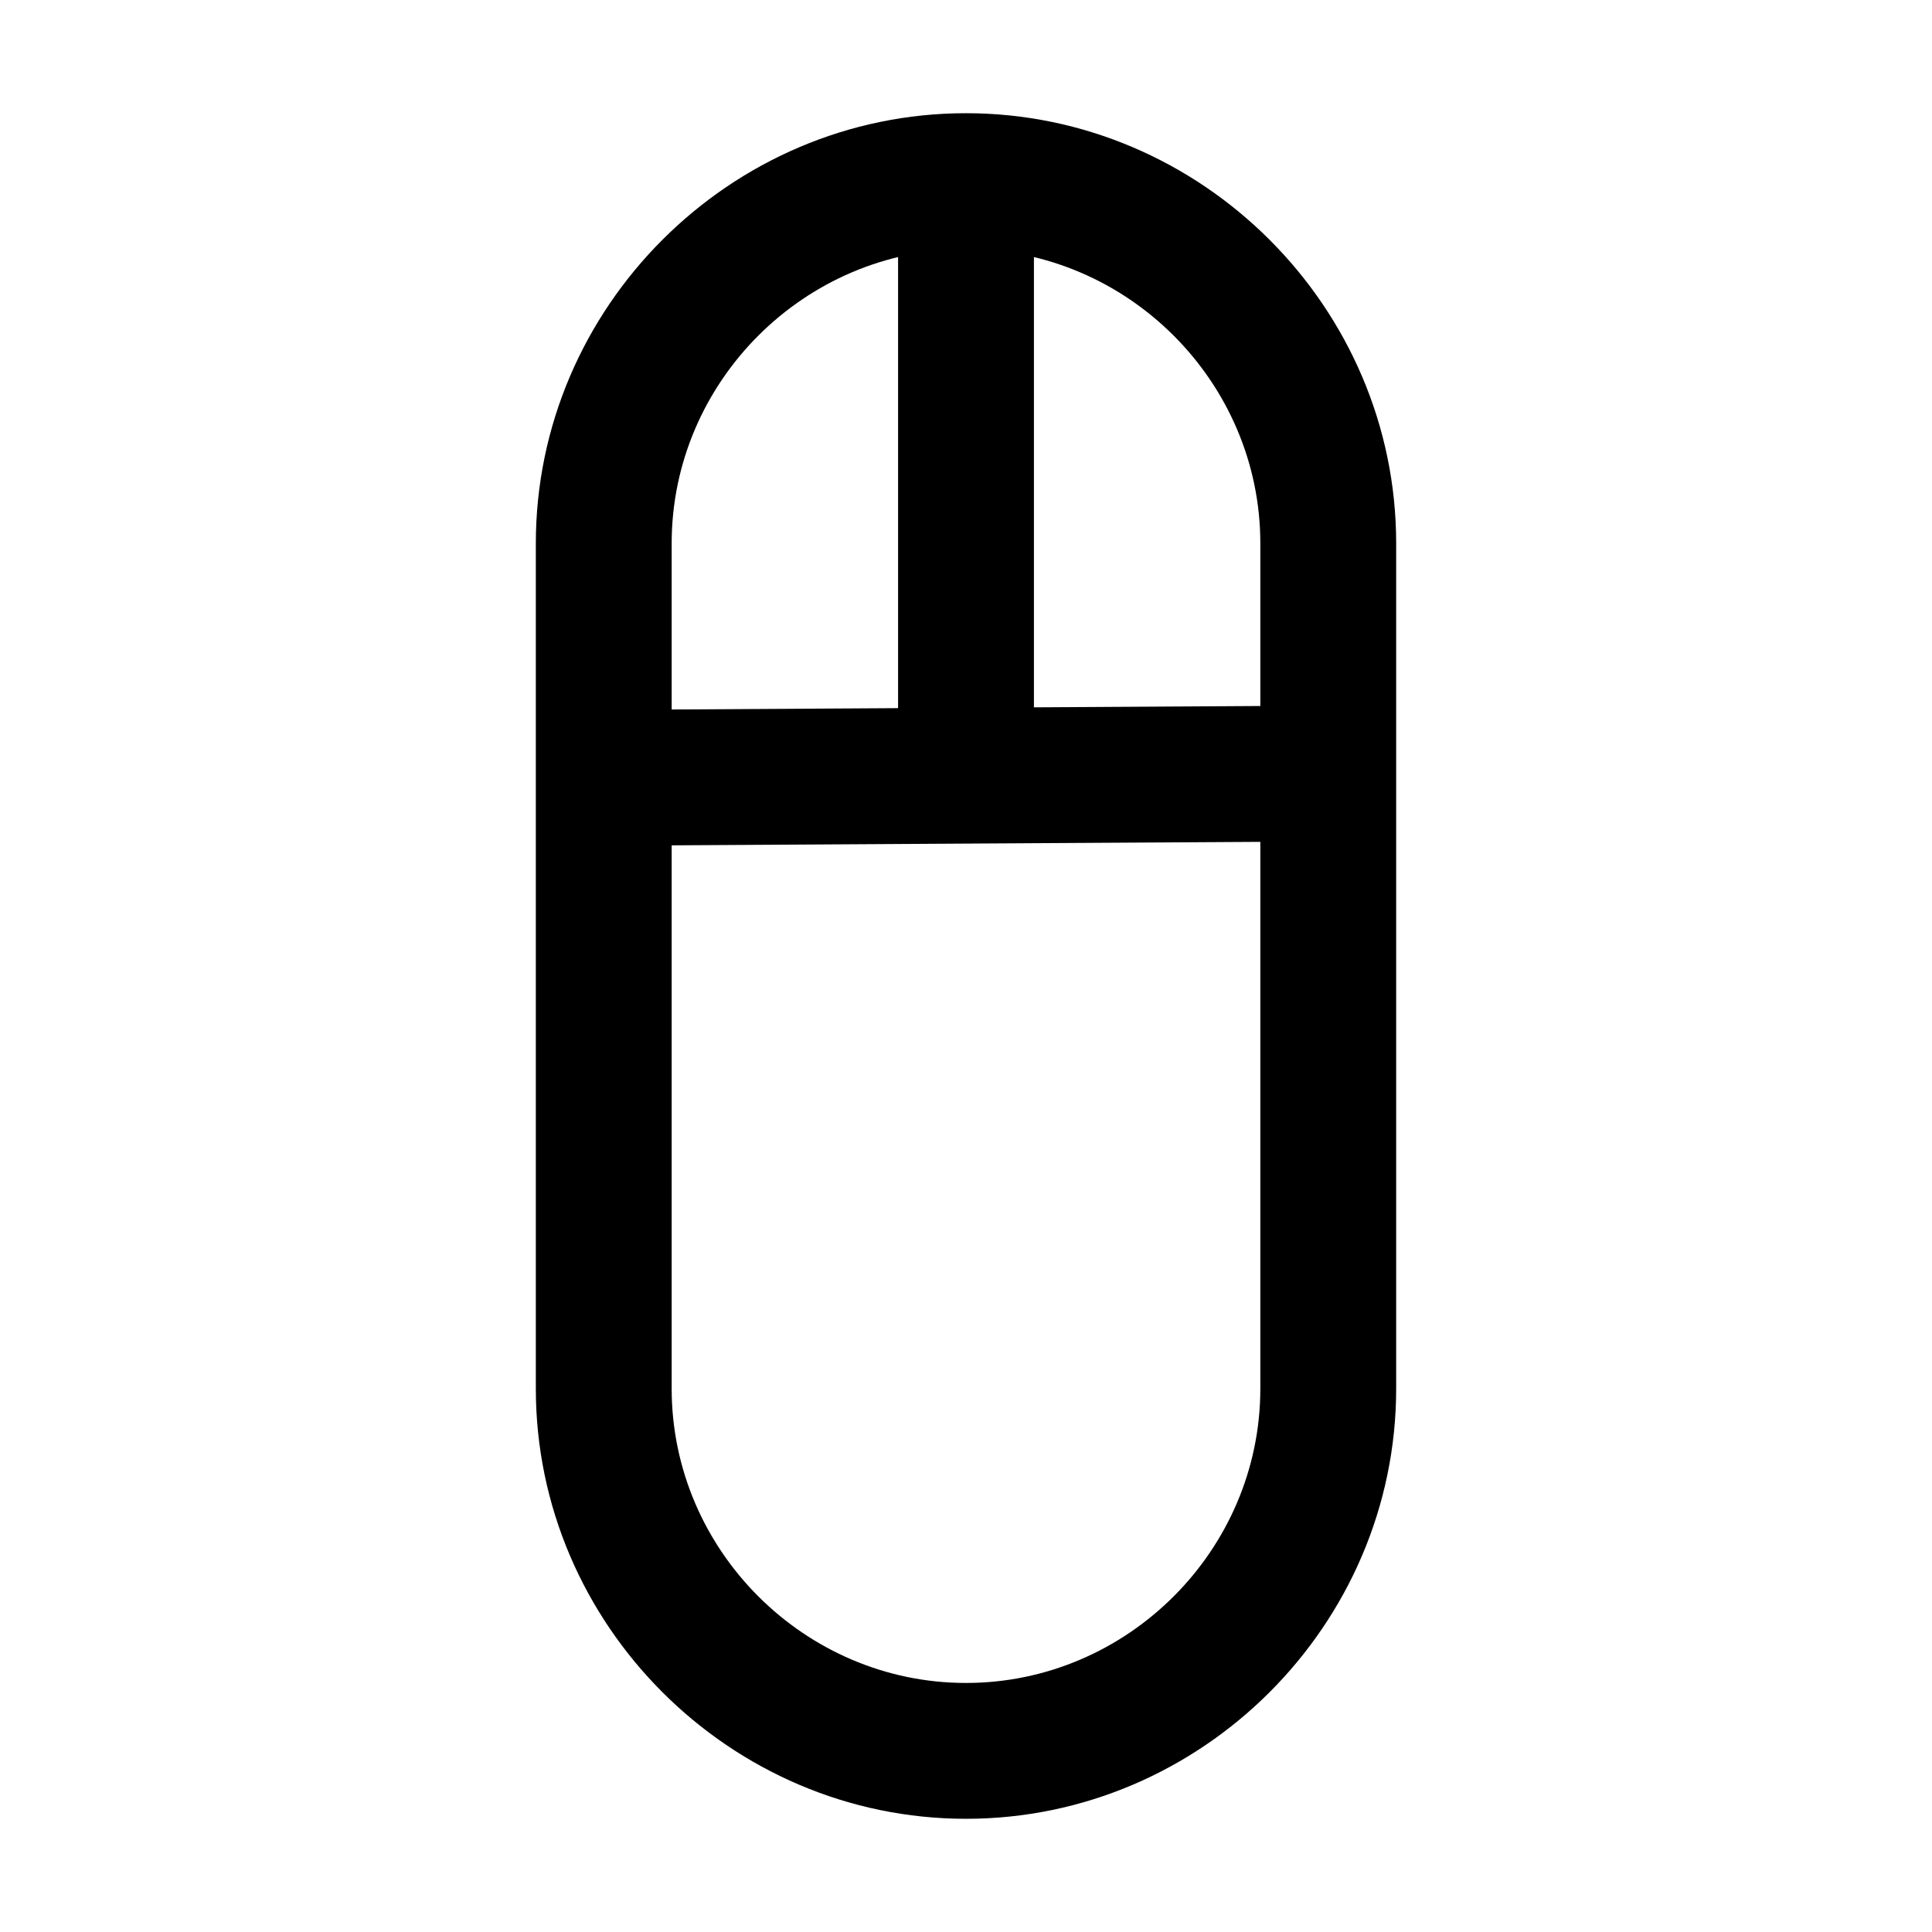
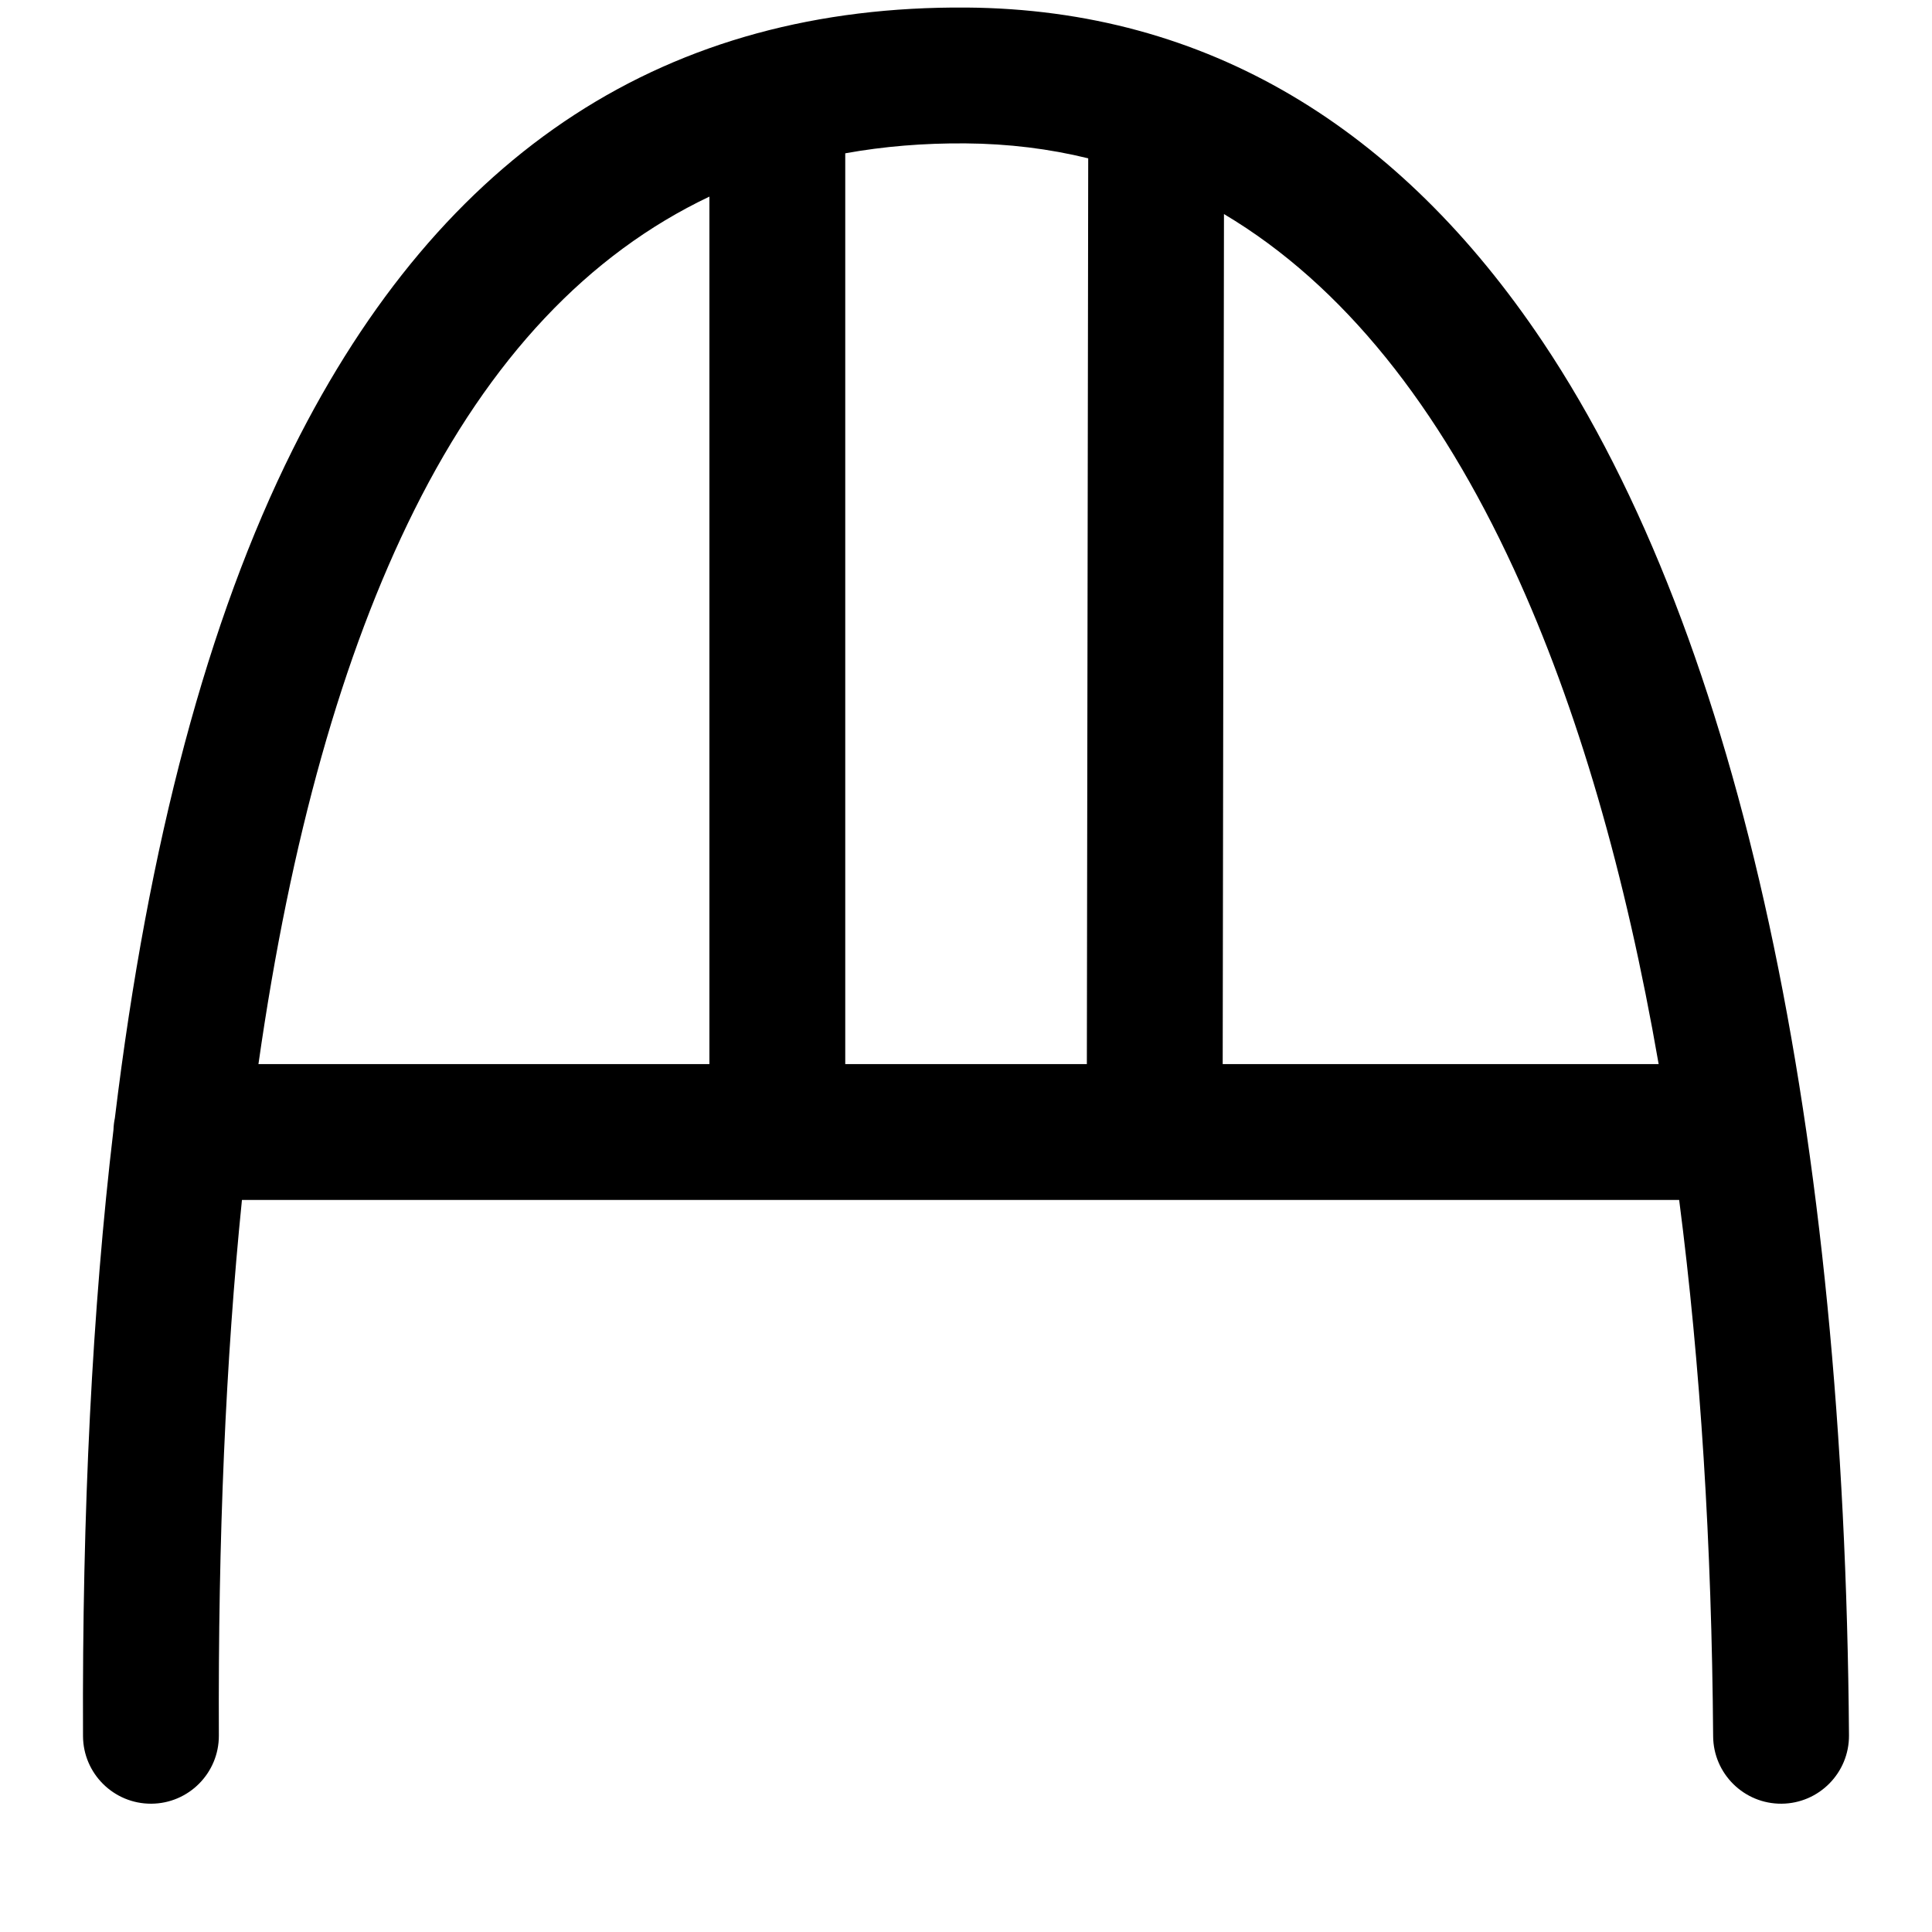
<svg xmlns="http://www.w3.org/2000/svg" width="100%" height="100%" viewBox="0 0 512 512" version="1.1" xml:space="preserve" style="fill-rule:evenodd;clip-rule:evenodd;stroke-linejoin:round;stroke-miterlimit:2;">
-   <g transform="matrix(6.12323e-17,1,-1,6.12323e-17,512,0)">
-     <path d="M144,370C81.461,370 30,318.539 30,256C30,193.461 81.461,142 144,142L368,142C430.539,142 482,193.461 482,256C482,318.539 430.539,370 368,370L144,370ZM144,178C101.21,178 66,213.21 66,256C66,298.79 101.21,334 144,334L368,334C410.79,334 446,298.79 446,256C446,213.21 410.79,178 368,178L144,178Z" />
-   </g>
-   <path d="M161.576,224.12L350.994,223C360.928,222.941 368.946,214.828 368.887,204.894C368.828,194.959 360.715,186.942 350.781,187L161.363,188.12C151.429,188.179 143.411,196.292 143.47,206.226C143.528,216.161 151.642,224.178 161.576,224.12Z" />
-   <path d="M238,51.224L238,202.699C238,212.633 246.066,220.699 256,220.699C265.934,220.699 274,212.633 274,202.699L274,51.224C274,41.289 265.934,33.224 256,33.224C246.066,33.224 238,41.289 238,51.224Z" />
+   <path d="M30.44,296.311C39.338,222.945 55.181,164.05 77.568,119.142C117.336,39.367 177.332,1.412 256.135,2.001C320.024,2.478 370.966,34.015 408.872,90.644C461.755,169.647 488.835,299.906 490,459.869C490.072,469.803 482.065,477.927 472.131,478C462.197,478.072 454.073,470.065 454,460.131C453.631,409.372 450.664,361.732 444.995,318L64.119,318C59.803,360.444 57.771,407.725 58,459.921C58.043,469.856 50.013,477.956 40.079,478C30.144,478.043 22.044,470.013 22,460.079C21.739,400.423 24.464,346.907 30.071,299.396C30.106,298.342 30.231,297.311 30.44,296.311ZM188,52.103C155.894,67.352 129.832,94.992 109.786,135.203C90.759,173.373 77.019,222.21 68.49,282L188,282L188,52.103ZM288.388,41.958C278.075,39.427 267.24,38.085 255.865,37.999C244.775,37.917 234.156,38.791 224,40.629L224,282L288.027,282L288.388,41.958ZM324.365,56.728L324.027,282L439.562,282C430.83,231.69 418.083,187.456 401.134,150.689C381.412,107.905 356.024,75.557 324.365,56.728Z" />
</svg>
